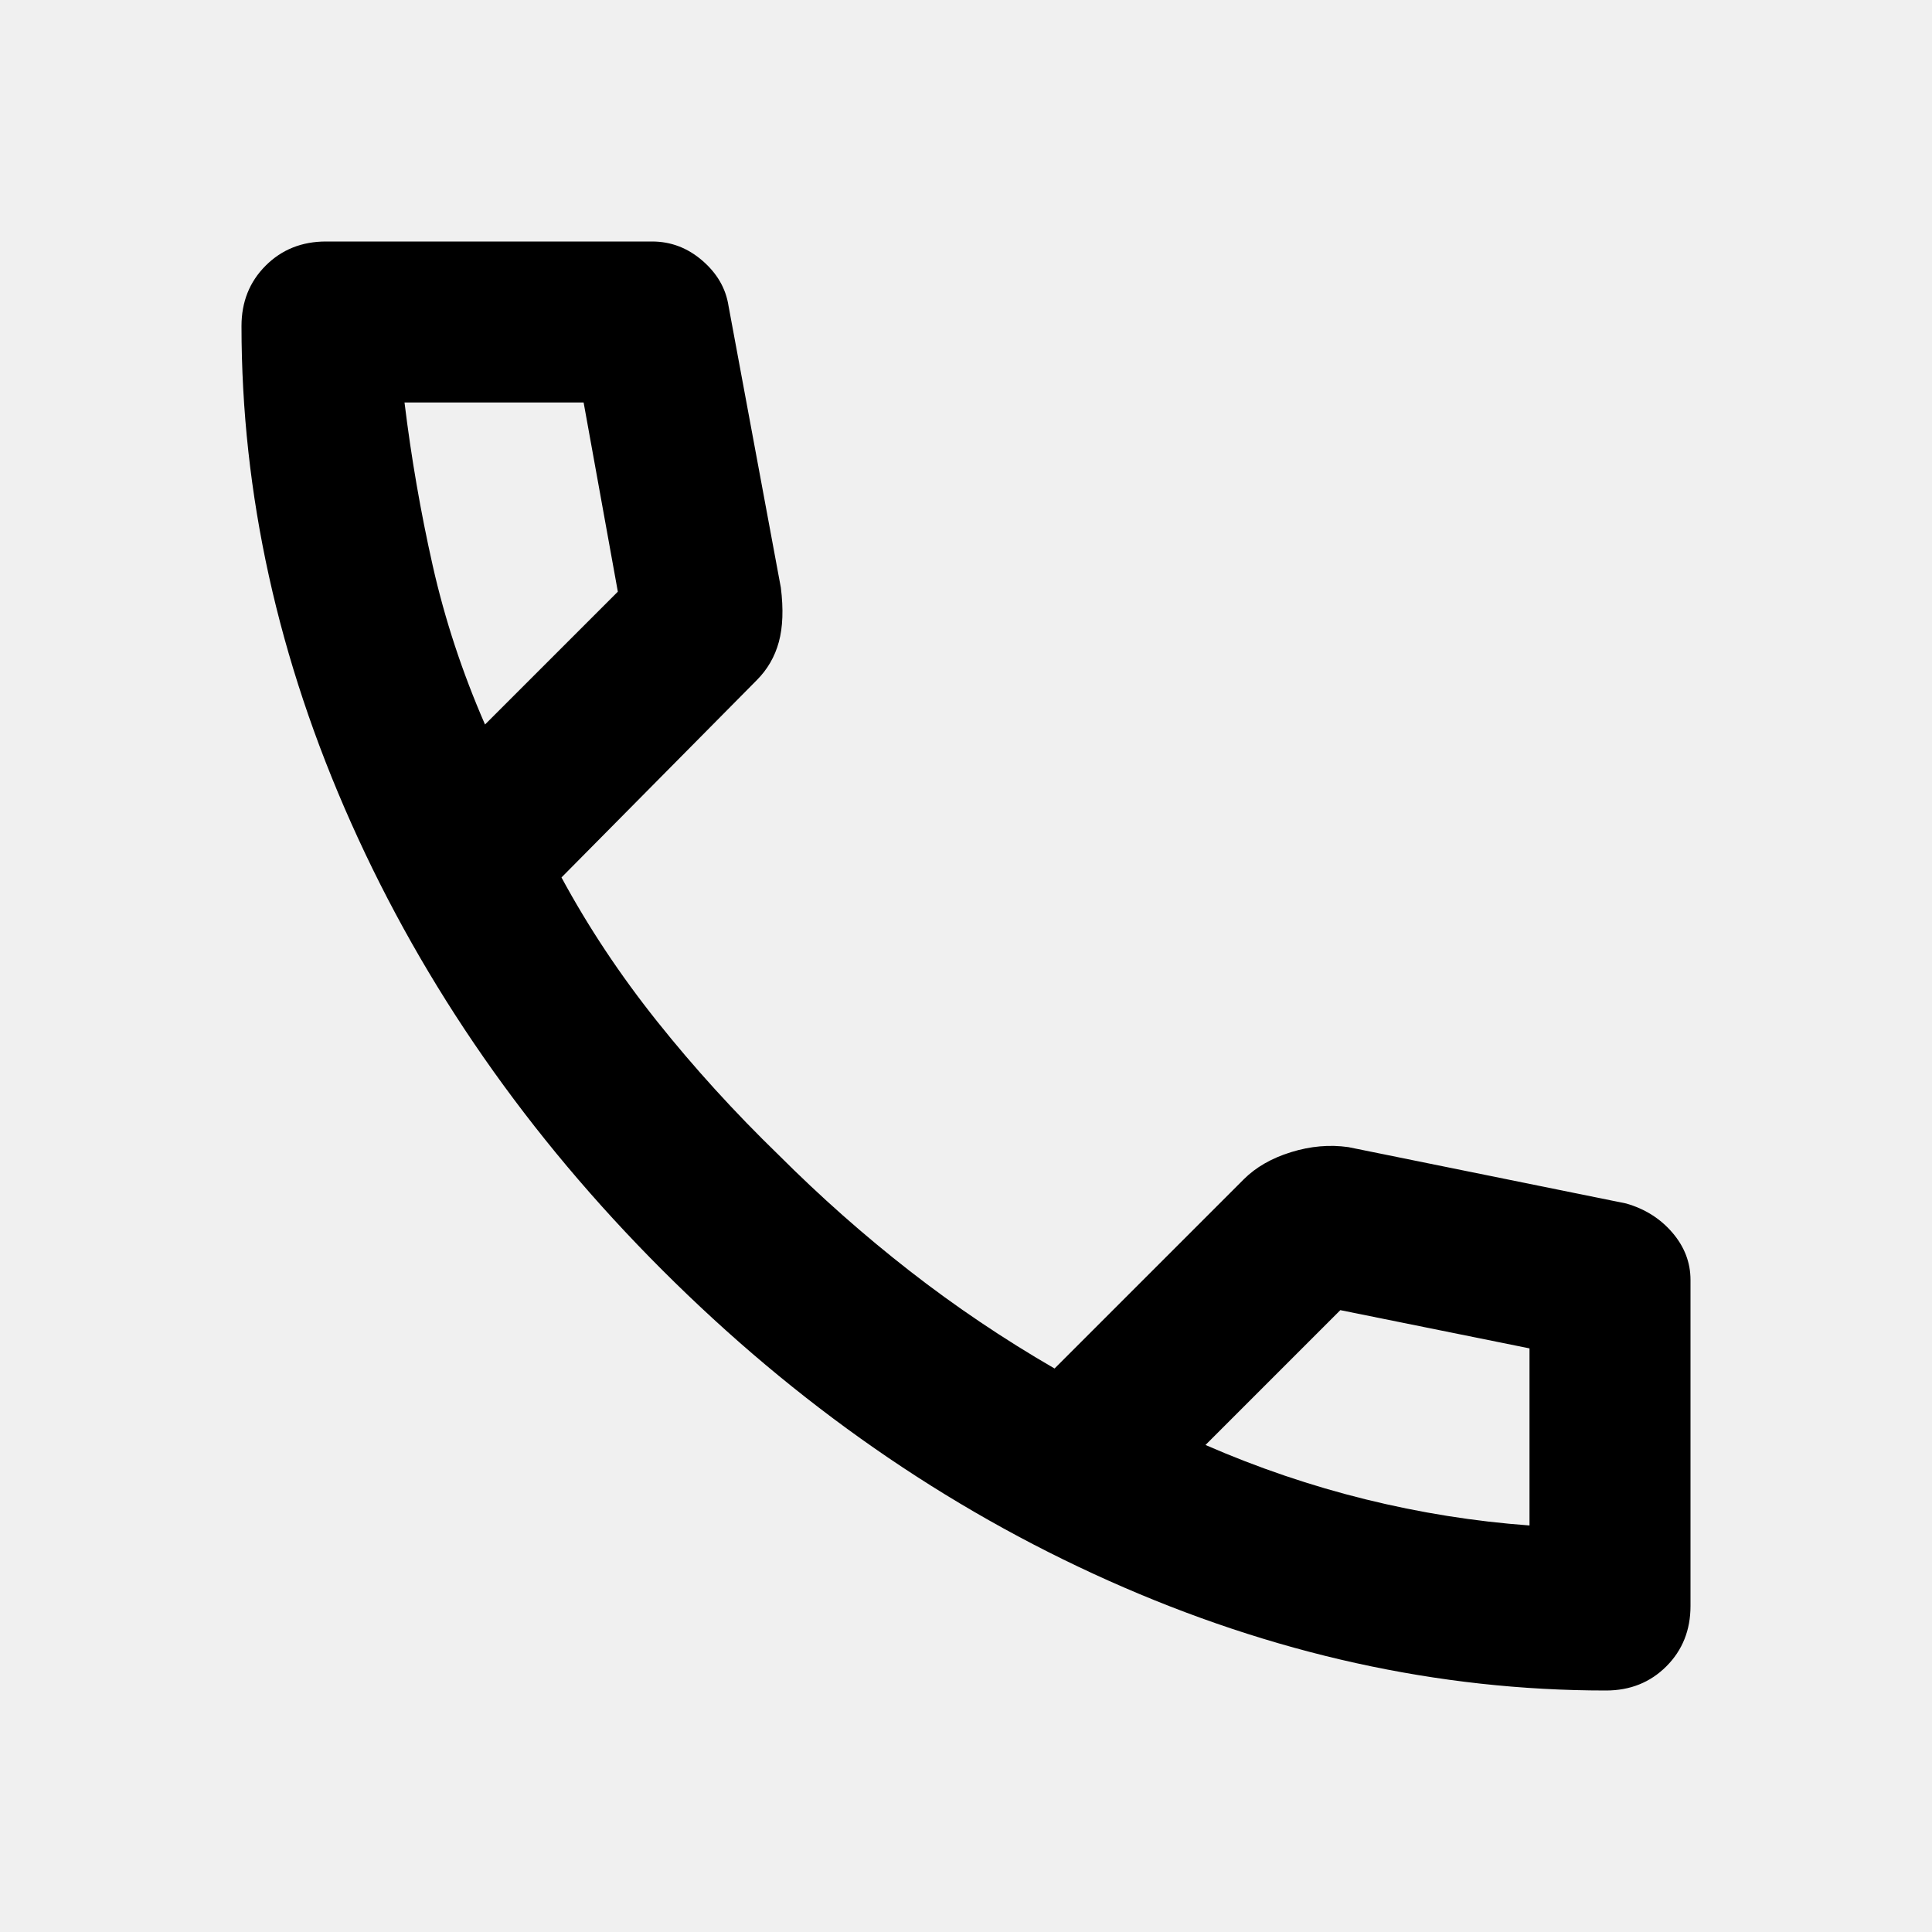
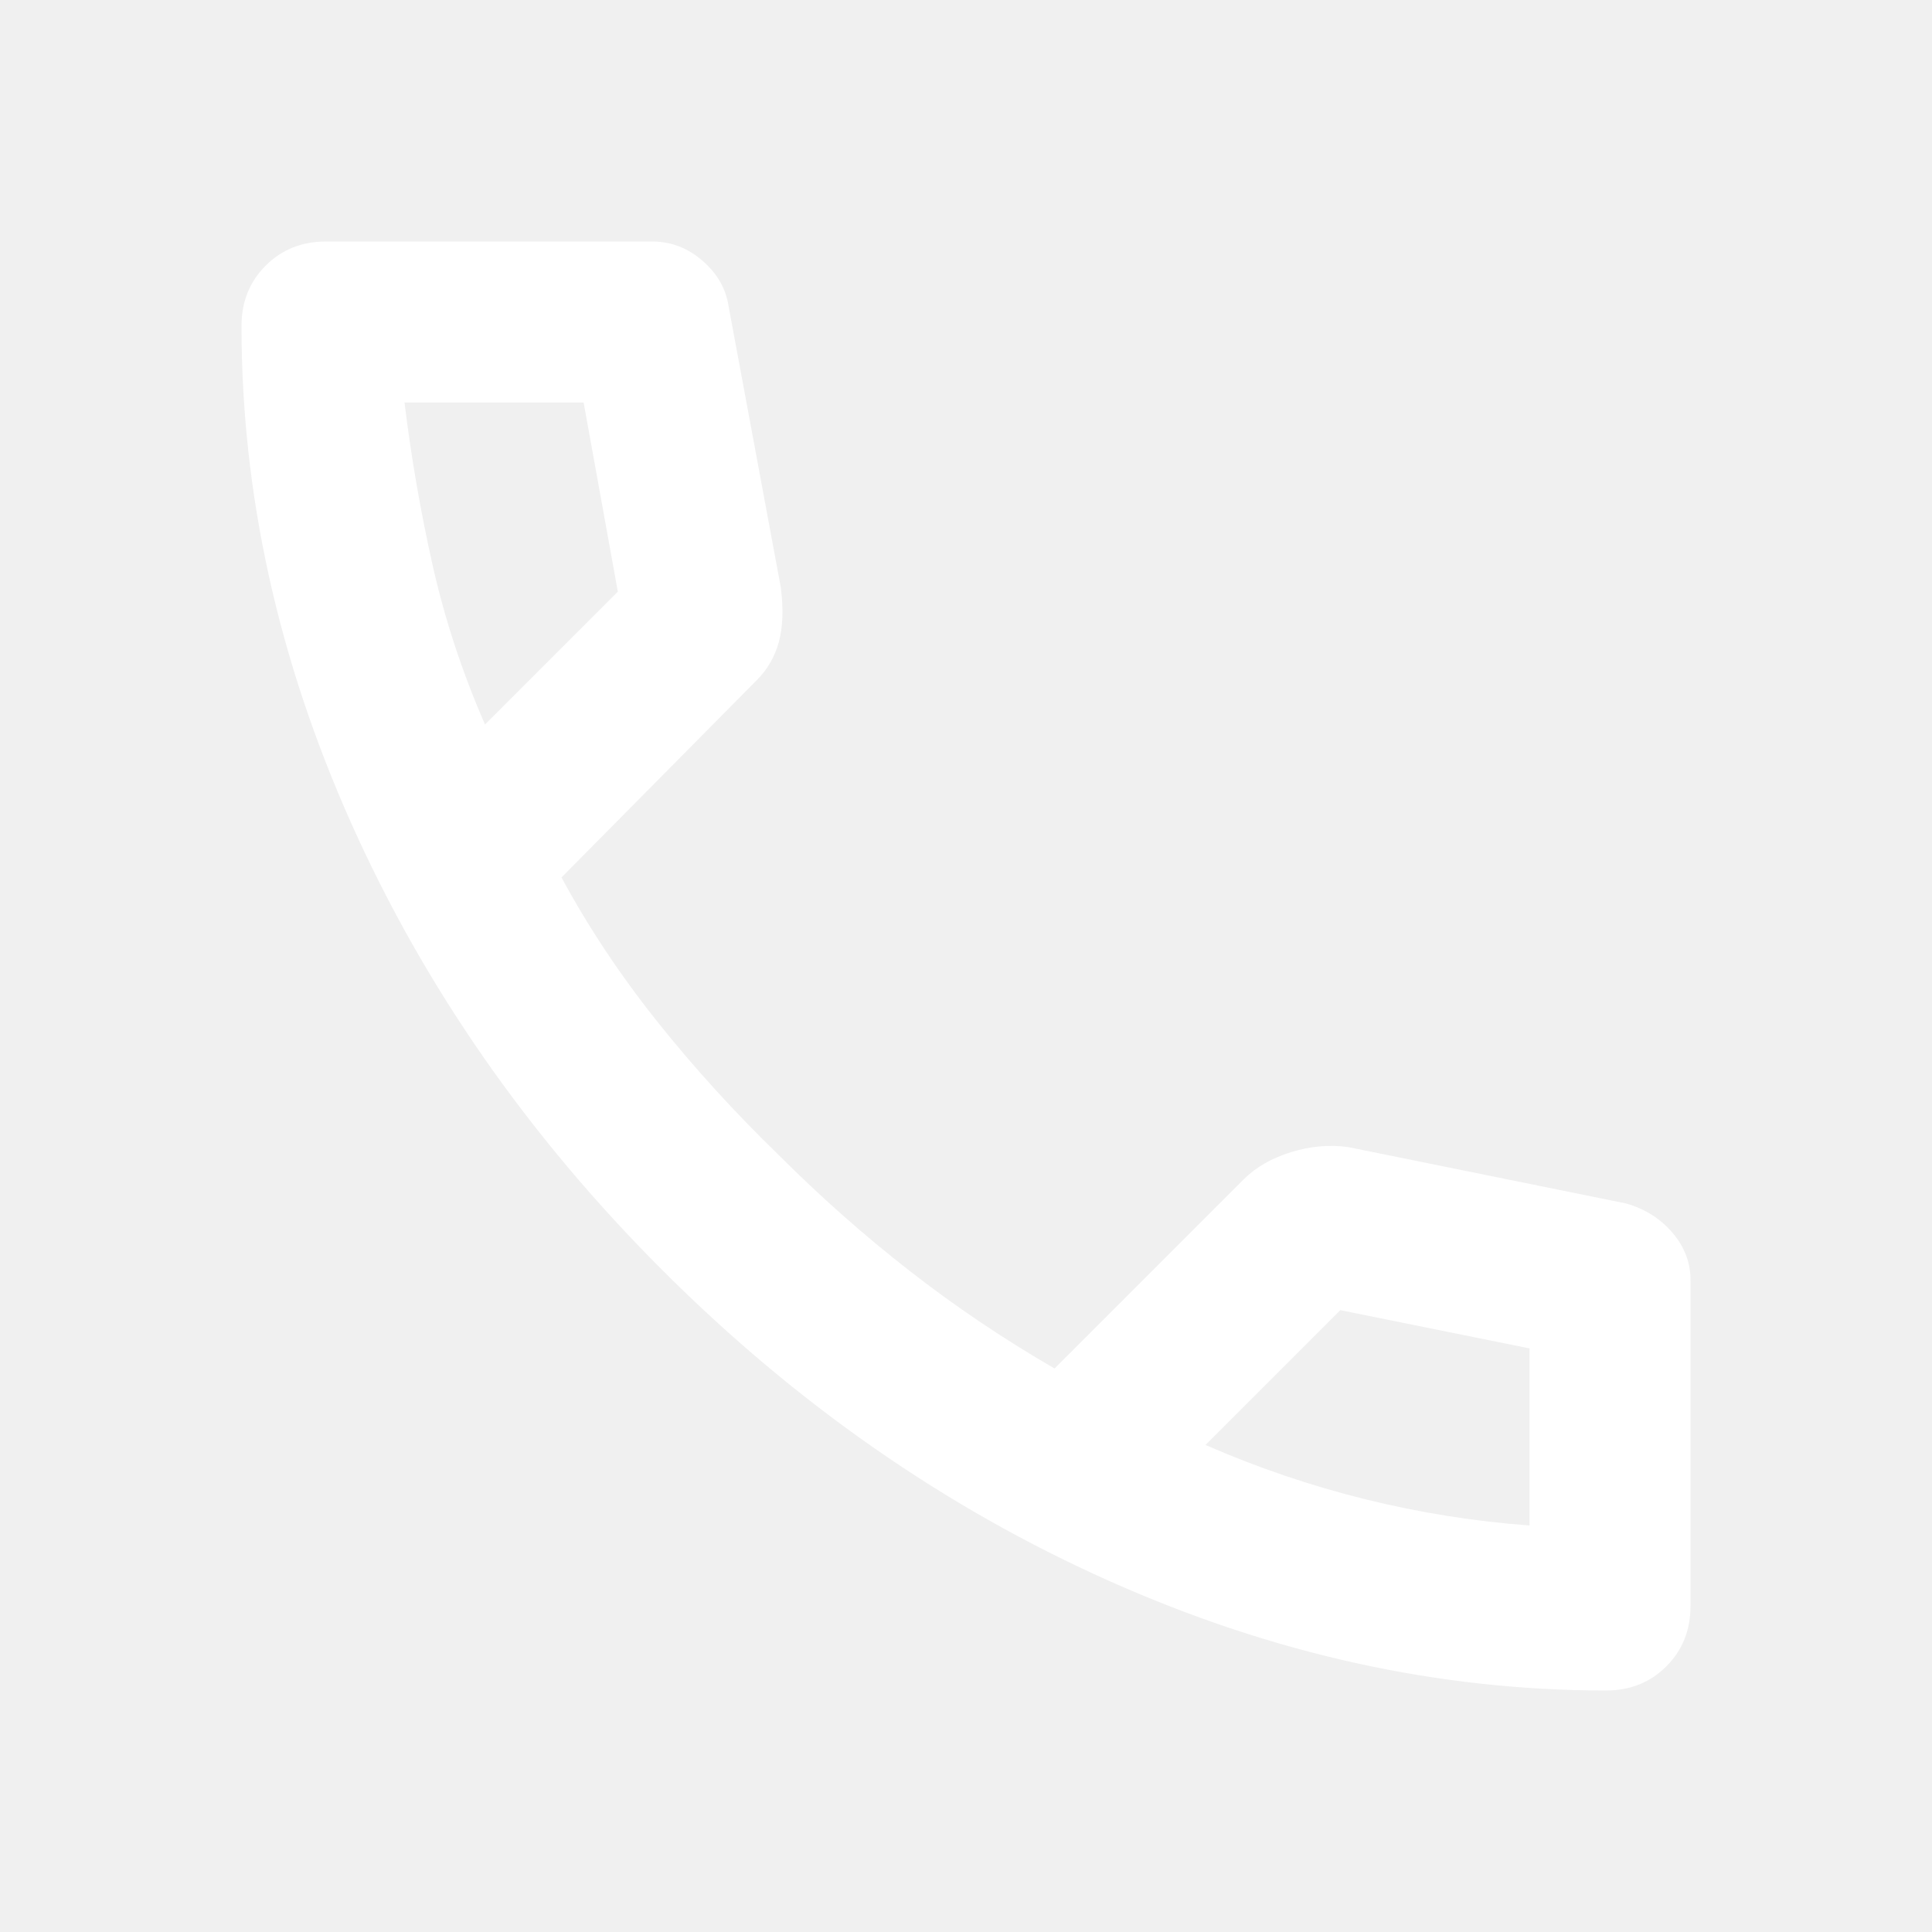
- <svg xmlns="http://www.w3.org/2000/svg" height="24px" viewBox="0 -960 960 960" width="24px" fill="black ">
+ <svg xmlns="http://www.w3.org/2000/svg" height="24px" viewBox="0 -960 960 960" width="24px" fill="white ">
  <path d="M798-120q-125 0-247-54.5T329-329Q229-429 174.5-551T120-798q0-18 12-30t30-12h162q14 0 25 9.5t13 22.5l26 140q2 16-1 27t-11 19l-97 98q20 37 47.5 71.5T387-386q31 31 65 57.5t72 48.5l94-94q9-9 23.5-13.5T670-390l138 28q14 4 23 14.5t9 23.5v162q0 18-12 30t-30 12ZM241-600l66-66-17-94h-89q5 41 14 81t26 79Zm358 358q39 17 79.5 27t81.5 13v-88l-94-19-67 67ZM241-600Zm358 358Z" />
</svg>
